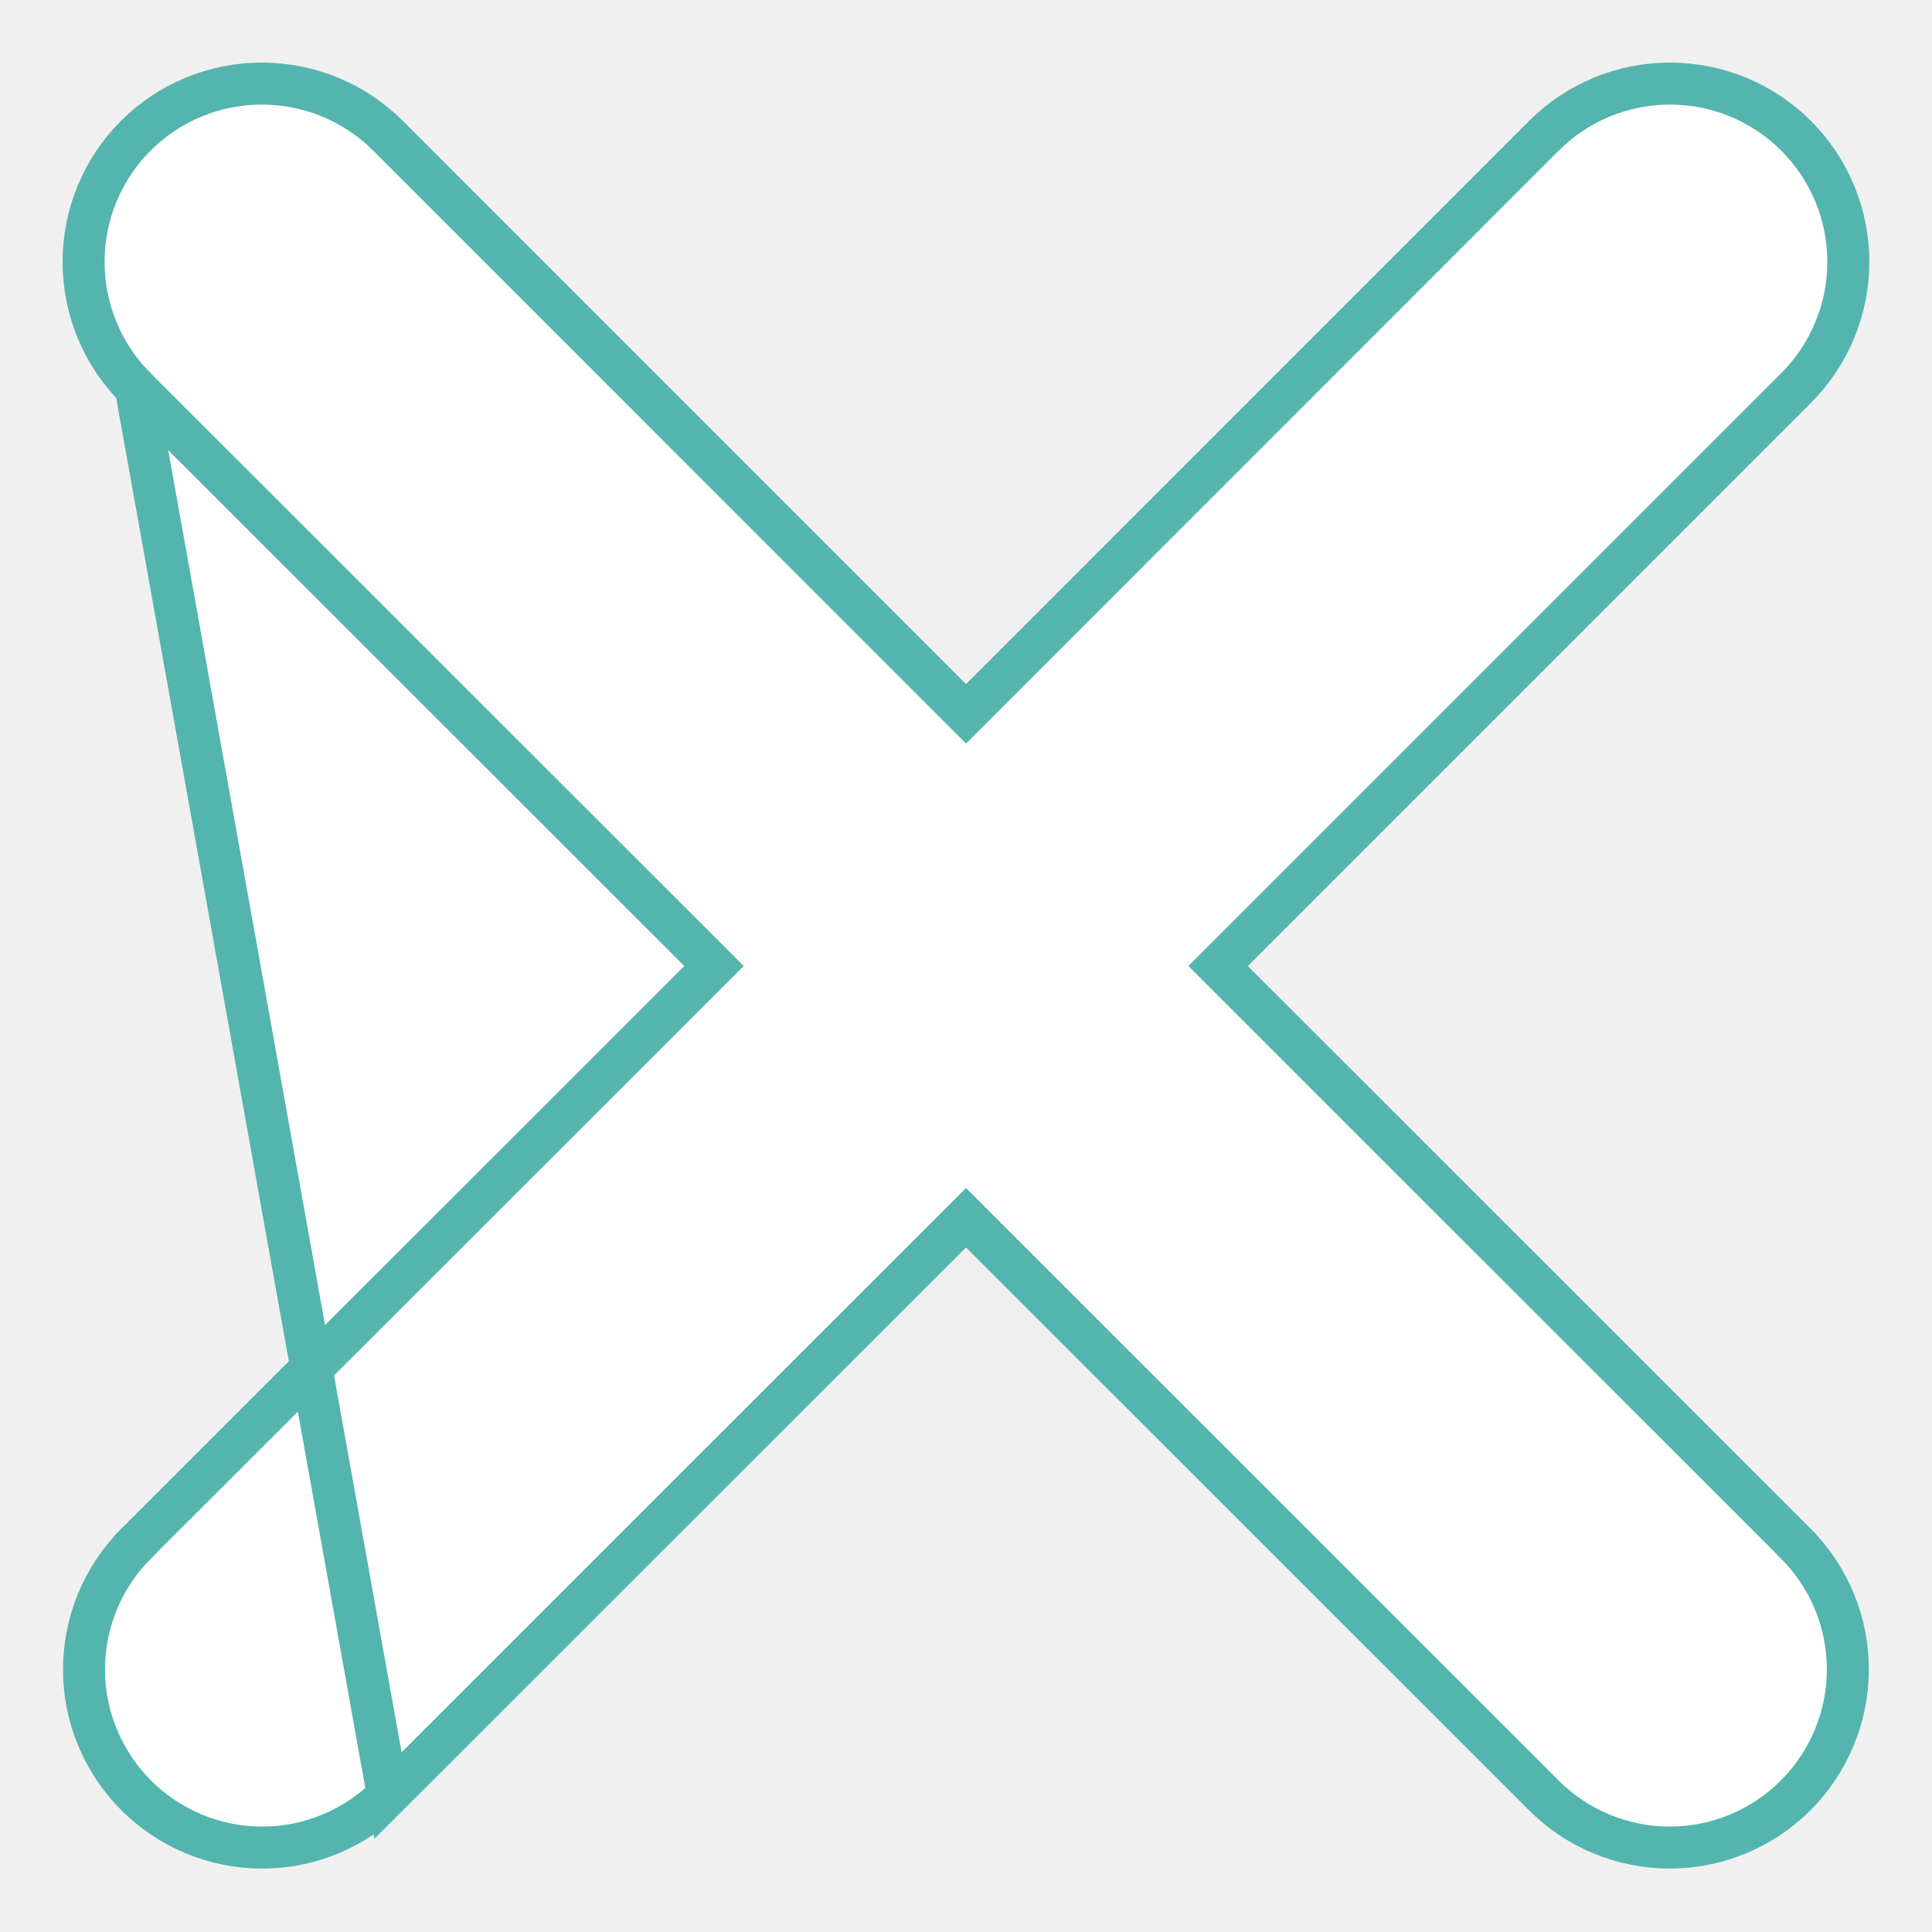
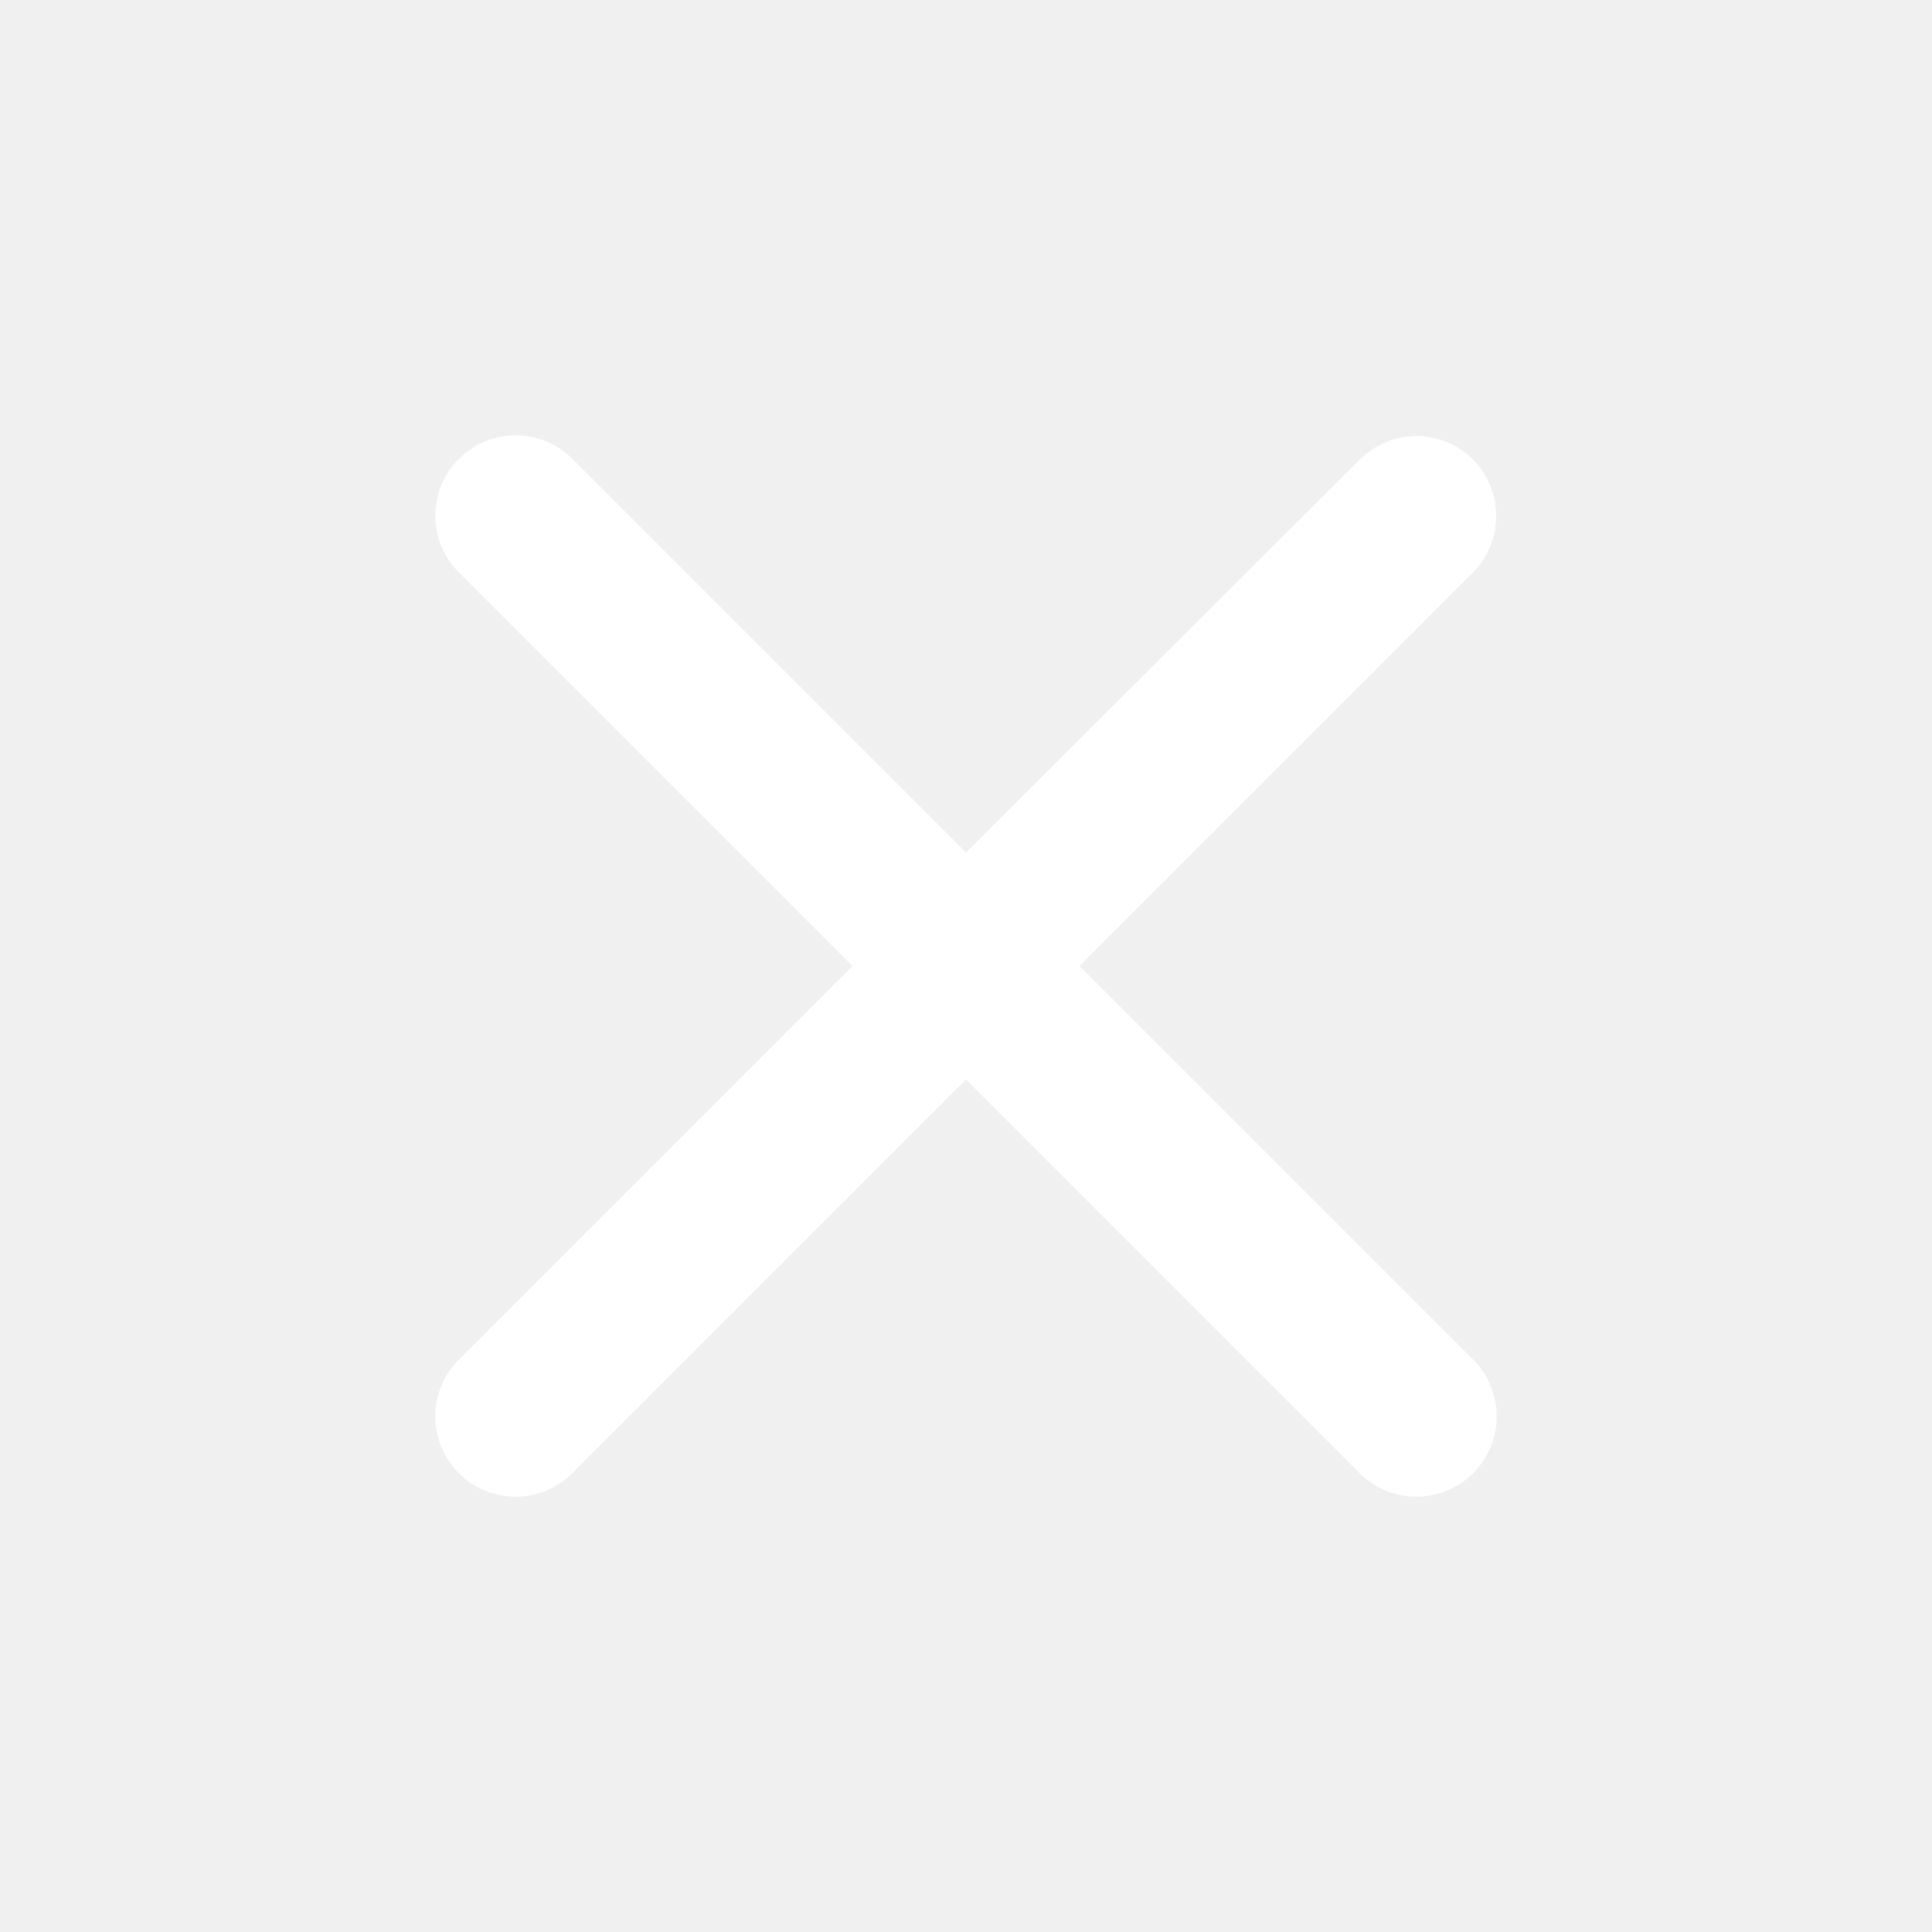
- <svg xmlns="http://www.w3.org/2000/svg" width="23" height="23" viewBox="0 0 23 23" fill="none">
-   <path d="M1.616 4.619L8.323 11.323L8.5 11.5L8.323 11.677L1.617 18.379C1.617 18.379 1.617 18.38 1.617 18.38C1.221 18.778 0.999 19.317 1 19.879C1.001 20.44 1.225 20.978 1.623 21.375C2.021 21.772 2.559 21.995 3.121 21.995C3.683 21.995 4.221 21.772 4.619 21.375L1.616 4.619ZM1.616 4.619C1.616 4.619 1.616 4.619 1.616 4.619C1.218 4.221 0.995 3.681 0.995 3.117C0.995 2.554 1.218 2.014 1.616 1.616C2.014 1.218 2.554 0.995 3.117 0.995C3.681 0.995 4.221 1.218 4.619 1.616L11.323 8.321L11.5 8.498L11.677 8.321L18.38 1.616C18.778 1.218 19.318 0.995 19.881 0.995C20.444 0.995 20.984 1.218 21.382 1.616C21.78 2.014 22.004 2.554 22.004 3.117C22.004 3.681 21.78 4.221 21.382 4.619L14.678 11.323L14.501 11.5L14.678 11.677L21.382 18.379C21.382 18.379 21.382 18.38 21.382 18.38C21.778 18.778 22 19.317 21.998 19.879C21.997 20.44 21.773 20.978 21.375 21.375C20.978 21.772 20.439 21.995 19.878 21.995C19.316 21.995 18.777 21.772 18.38 21.375L11.677 14.674L11.5 14.497L11.323 14.674L4.619 21.375L1.616 4.619Z" fill="white" stroke="#53B5AD" stroke-width="0.5" />
+ <svg xmlns="http://www.w3.org/2000/svg" viewBox="0 0 24 24" color="primary" width="20px" height="20px" fill="white">
+   <path d="M18.3 5.71C17.91 5.32 17.28 5.32 16.89 5.71L12 10.59L7.11 5.7C6.72 5.31 6.09 5.31 5.7 5.7C5.31 6.09 5.31 6.72 5.7 7.11L10.59 12L5.7 16.89C5.31 17.28 5.31 17.91 5.7 18.3C6.09 18.69 6.72 18.69 7.11 18.3L12 13.41L16.89 18.3C17.28 18.69 17.91 18.69 18.3 18.3C18.69 17.91 18.69 17.28 18.3 16.89L13.41 12L18.3 7.11C18.68 6.73 18.68 6.09 18.3 5.71Z" />
</svg>
